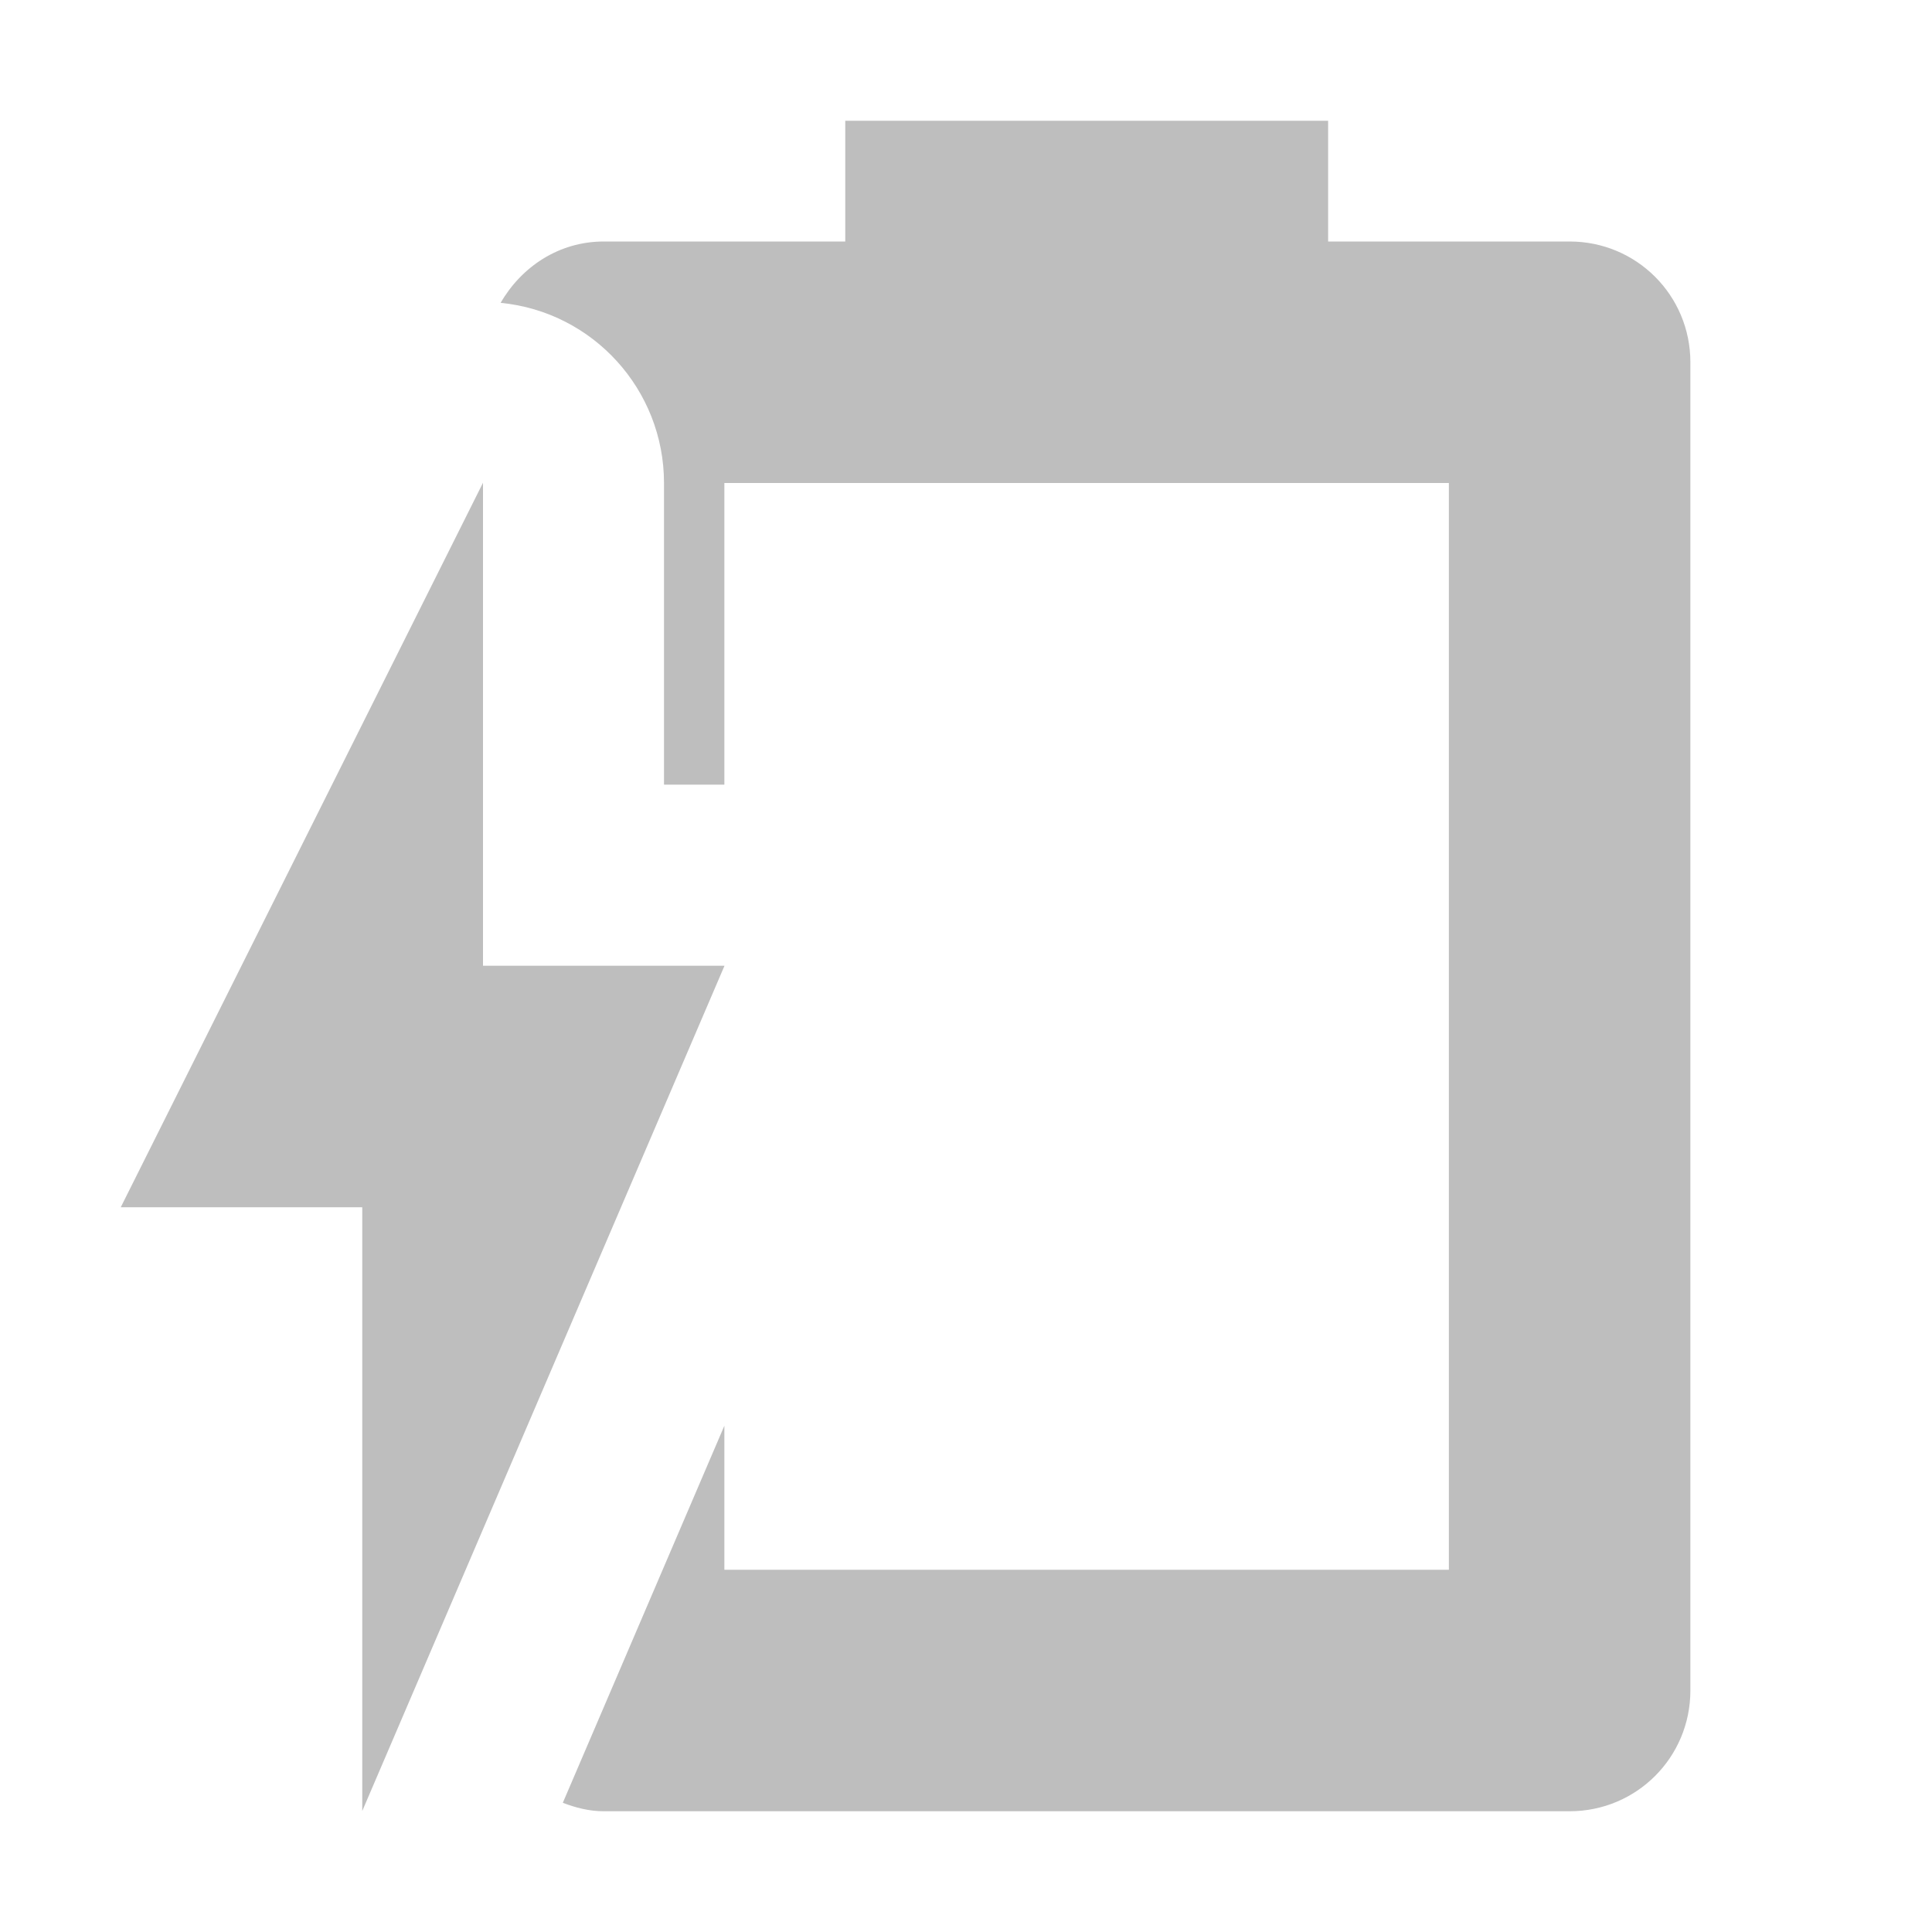
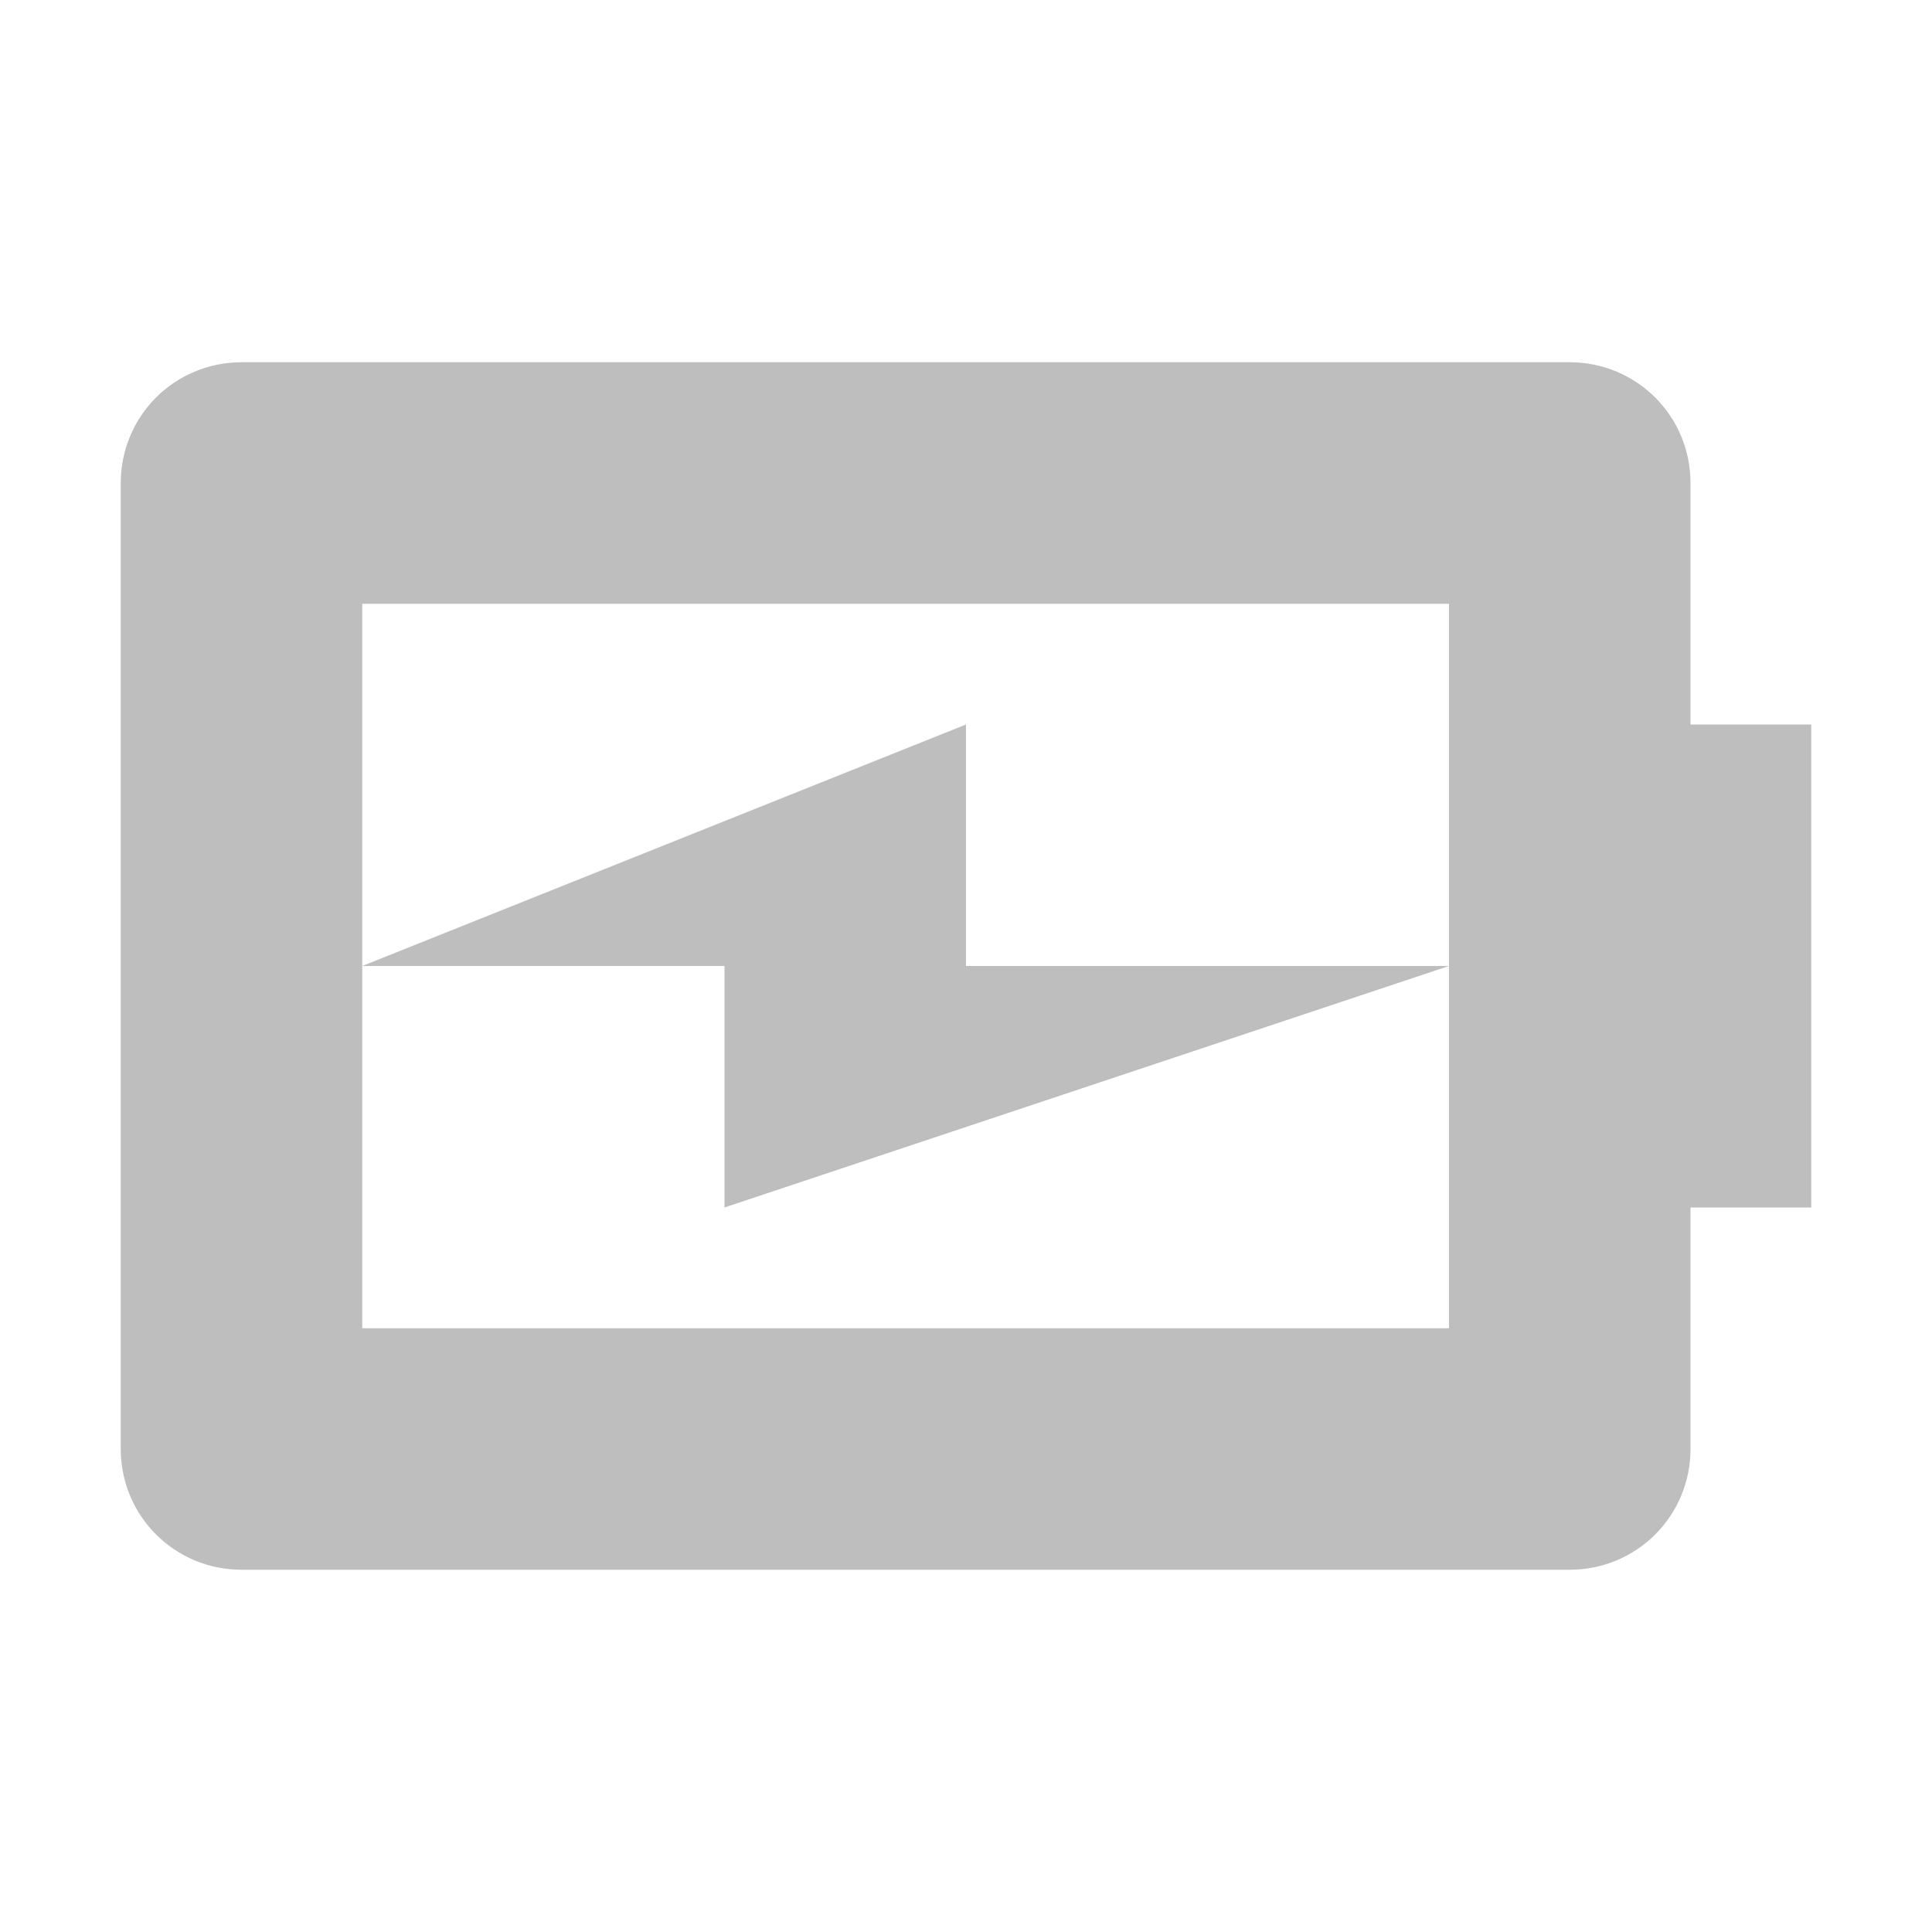
<svg xmlns="http://www.w3.org/2000/svg" width="16" height="16" version="1.1">
-   <path fill="#bebebe" d="m7 1v1h-2c-.371 0-.681.209-.854.508.767.075 1.352.72 1.353 1.49v2.5h.5v-2.498h6v9h-6v-1.193l-1.338 3.123c.105.040.217.070.338.070h8c.554 0 1-.446 1-1v-11c0-.554-.446-1-1-1h-2v-1zm-3 2.998-3 6h2v5l3-7h-2z" />
+   <path d="m2 3c-0.554 0-1 0.446-1 1v8c0 0.554 0.446 1 1 1h11c0.554 0 1-0.446 1-1v-2h1v-4h-1v-2c0-0.554-0.446-1-1-1zm1 2h9v6h-9zm0 3h3v2l6-2h-4v-2z" fill="#bebebe" />
</svg>
